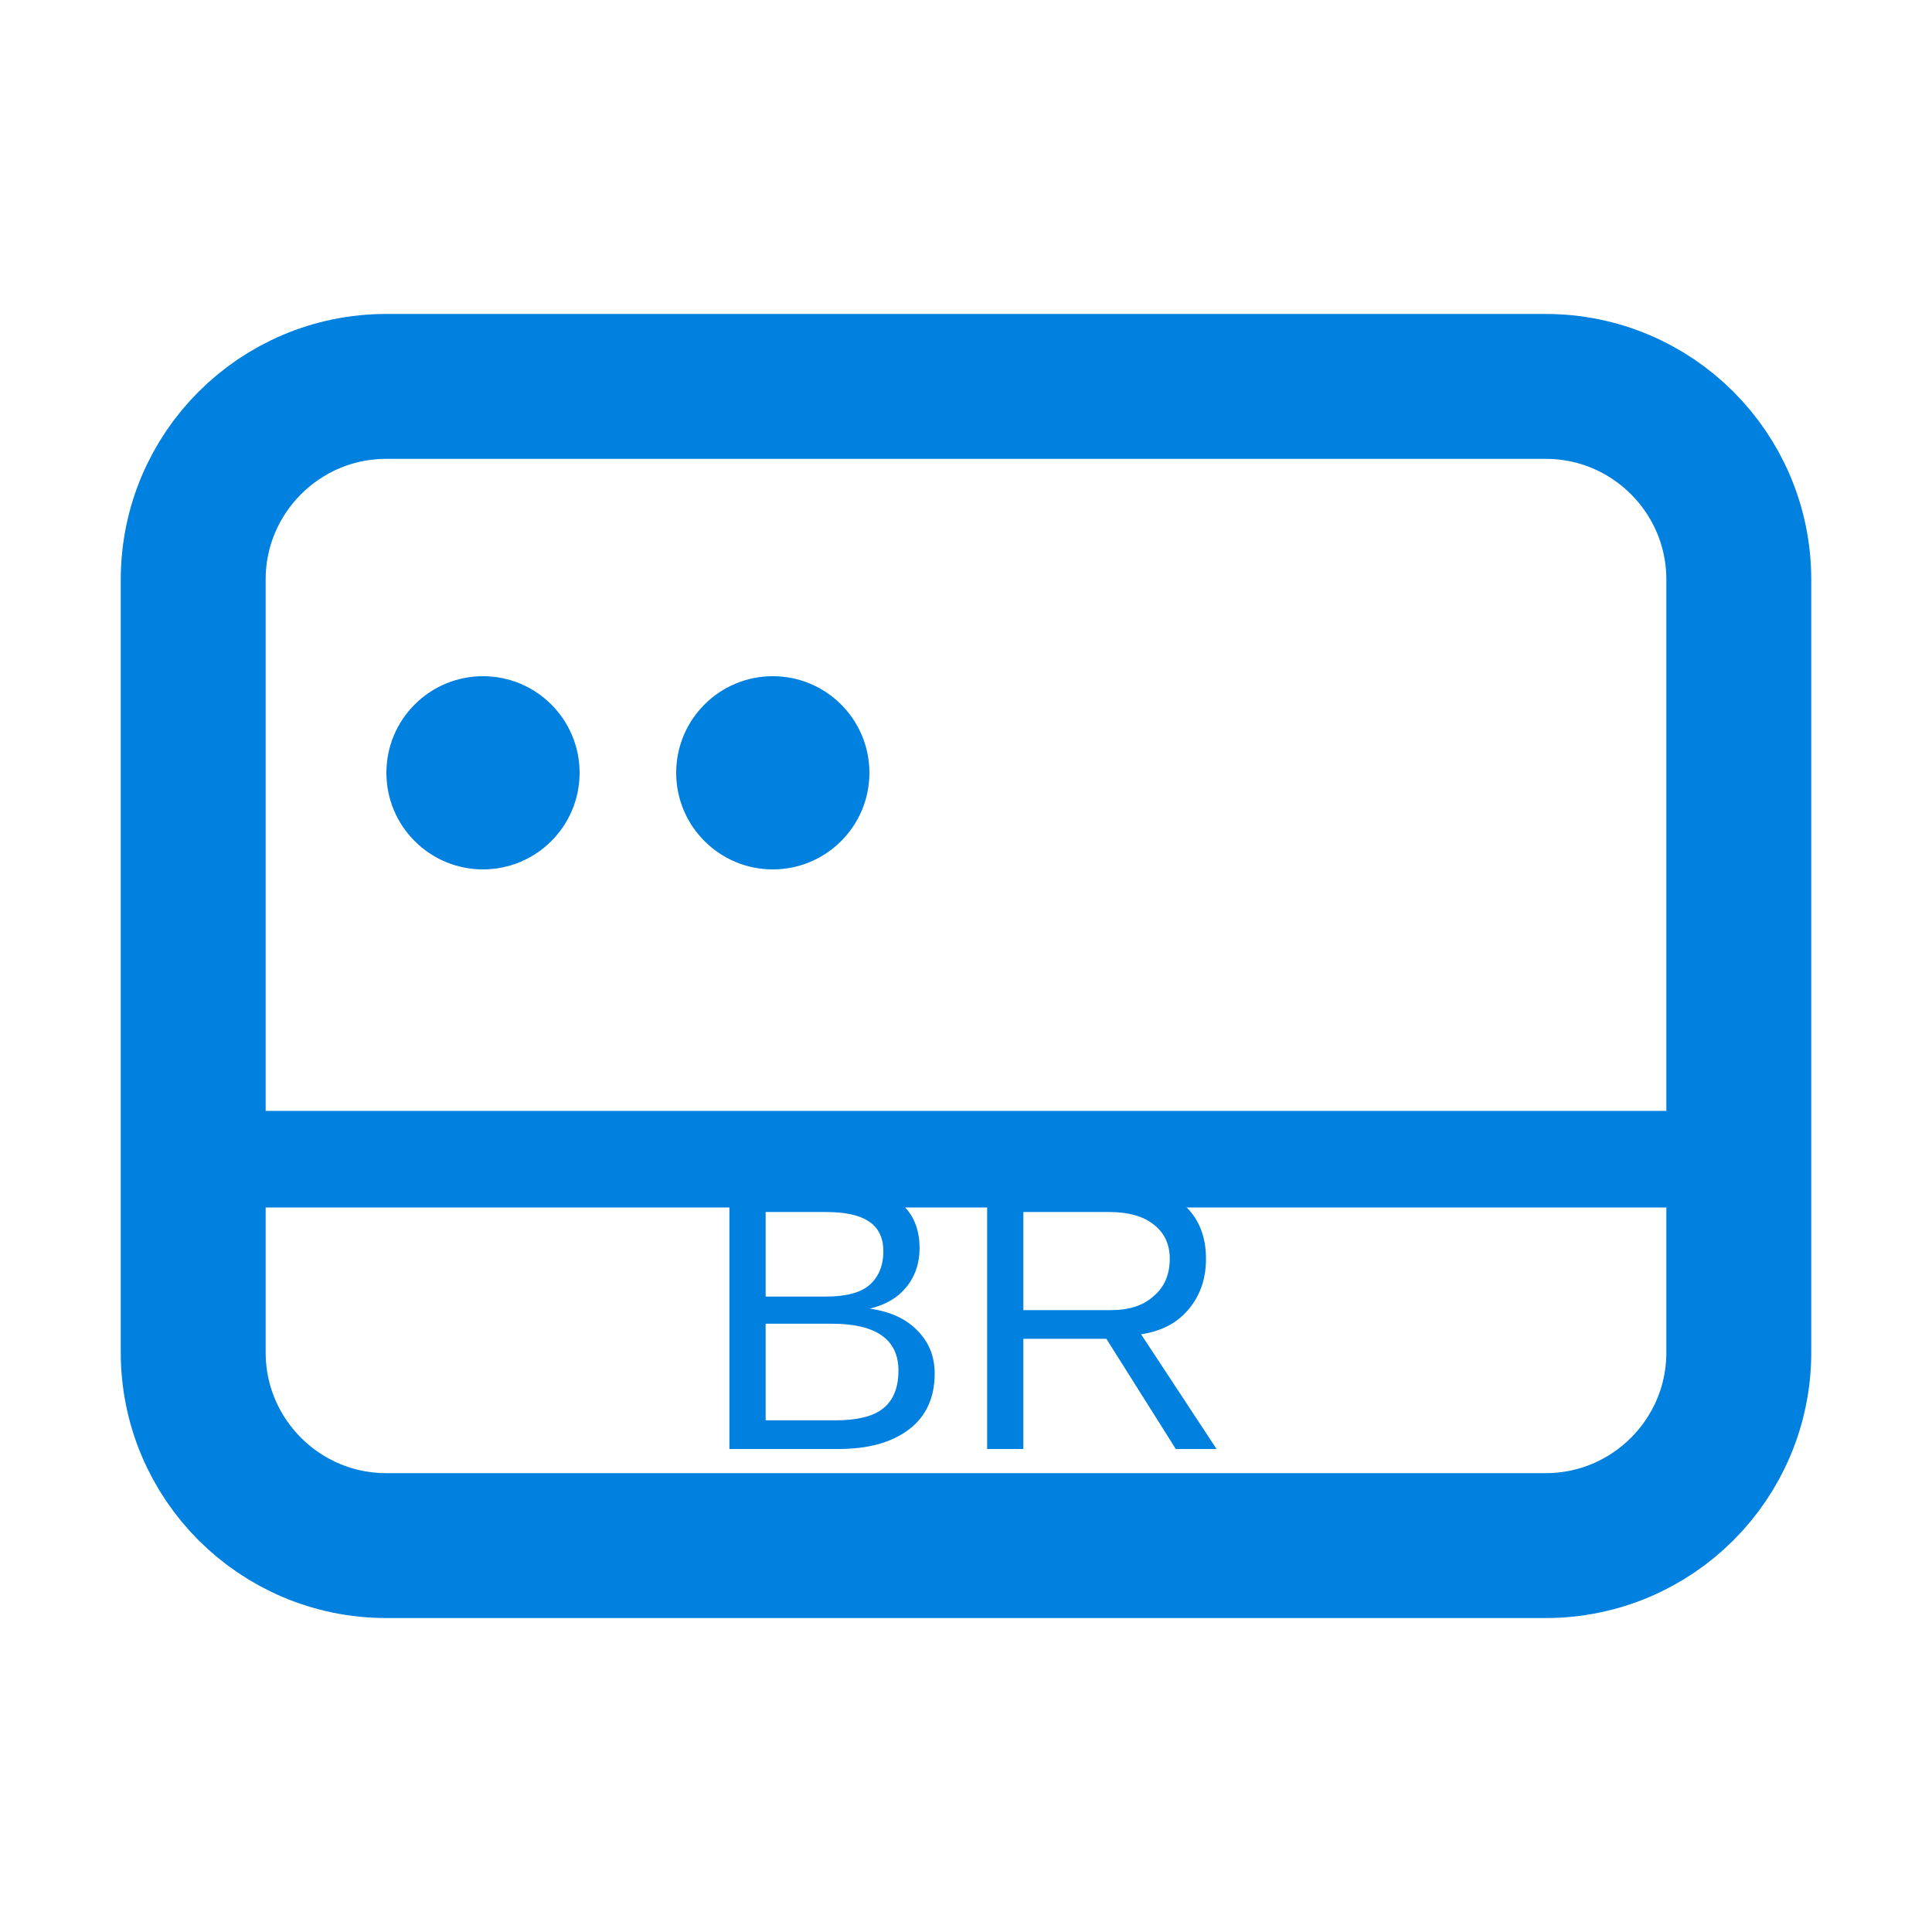
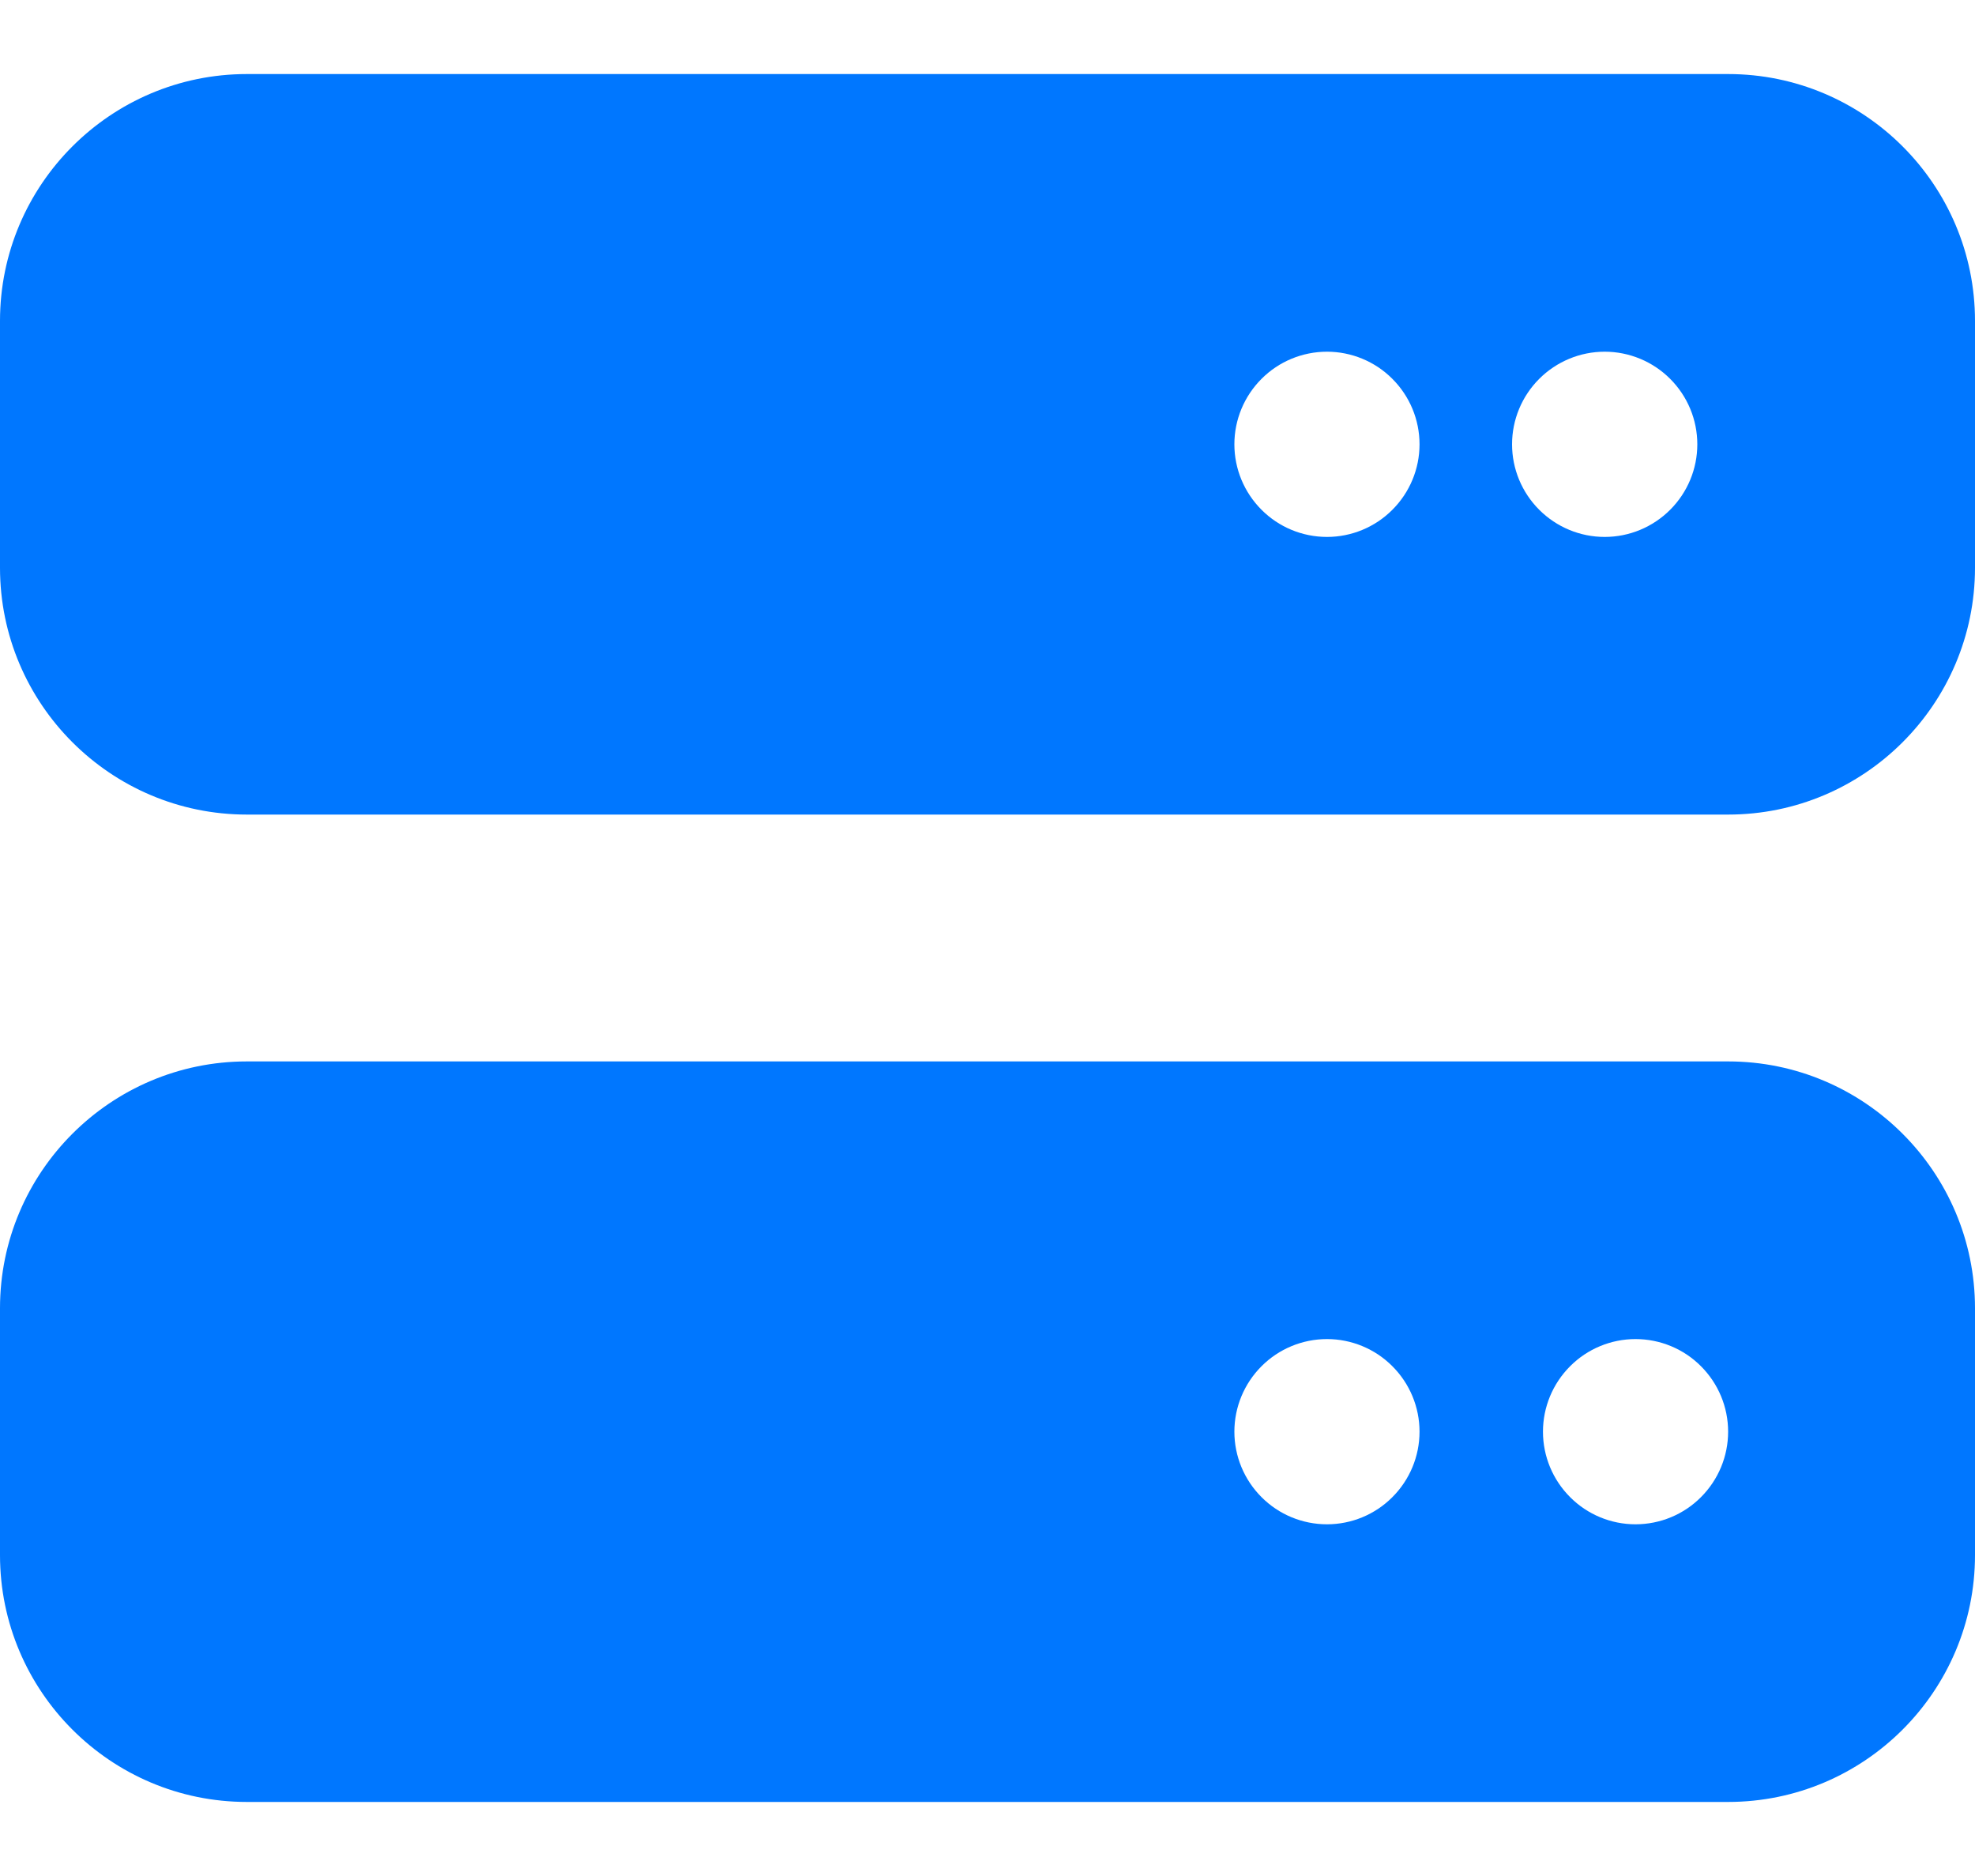
- <svg xmlns="http://www.w3.org/2000/svg" width="20" height="20" viewBox="0 0 20 20" fill="none">
-   <rect x="2" y="4" width="16" height="12" rx="2" stroke="#0080df" stroke-width="1.5" fill="none" />
-   <circle cx="5" cy="8" r="1" fill="#0080df" />
-   <circle cx="8" cy="8" r="1" fill="#0080df" />
-   <line x1="2" y1="12" x2="18" y2="12" stroke="#0080df" stroke-width="1" />
-   <text x="10" y="15" text-anchor="middle" fill="#0080df" font-family="Arial" font-size="4">BR</text>
+ <svg xmlns="http://www.w3.org/2000/svg" width="20" height="19" viewBox="0 0 20 19" fill="none">
+   <path d="M2.5 0.75C1.121 0.75 0 1.871 0 3.25V5.75C0 7.129 1.121 8.25 2.5 8.25H17.5C18.879 8.25 20 7.129 20 5.75V3.25C20 1.871 18.879 0.75 17.5 0.75H2.5ZM13.438 3.562C13.686 3.562 13.925 3.661 14.1 3.837C14.276 4.013 14.375 4.251 14.375 4.5C14.375 4.749 14.276 4.987 14.1 5.163C13.925 5.339 13.686 5.438 13.438 5.438C13.189 5.438 12.95 5.339 12.775 5.163C12.599 4.987 12.5 4.749 12.5 4.5C12.5 4.251 12.599 4.013 12.775 3.837C12.95 3.661 13.189 3.562 13.438 3.562ZM15.312 4.5C15.312 4.251 15.411 4.013 15.587 3.837C15.763 3.661 16.001 3.562 16.25 3.562C16.499 3.562 16.737 3.661 16.913 3.837C17.089 4.013 17.188 4.251 17.188 4.5C17.188 4.749 17.089 4.987 16.913 5.163C16.737 5.339 16.499 5.438 16.25 5.438C16.001 5.438 15.763 5.339 15.587 5.163C15.411 4.987 15.312 4.749 15.312 4.5ZM2.5 10.75C1.121 10.75 0 11.871 0 13.25V15.75C0 17.129 1.121 18.25 2.5 18.25H17.5C18.879 18.25 20 17.129 20 15.75V13.25C20 11.871 18.879 10.75 17.5 10.75H2.5ZM13.438 13.562C13.686 13.562 13.925 13.661 14.1 13.837C14.276 14.013 14.375 14.251 14.375 14.5C14.375 14.749 14.276 14.987 14.1 15.163C13.925 15.339 13.686 15.438 13.438 15.438C13.189 15.438 12.95 15.339 12.775 15.163C12.599 14.987 12.5 14.749 12.5 14.5C12.5 14.251 12.599 14.013 12.775 13.837C12.95 13.661 13.189 13.562 13.438 13.562ZM15.625 14.5C15.625 14.251 15.724 14.013 15.9 13.837C16.075 13.661 16.314 13.562 16.562 13.562C16.811 13.562 17.05 13.661 17.225 13.837C17.401 14.013 17.5 14.251 17.5 14.5C17.5 14.749 17.401 14.987 17.225 15.163C17.05 15.339 16.811 15.438 16.562 15.438C16.314 15.438 16.075 15.339 15.9 15.163C15.724 14.987 15.625 14.749 15.625 14.5Z" fill="#0077FF" />
</svg>
